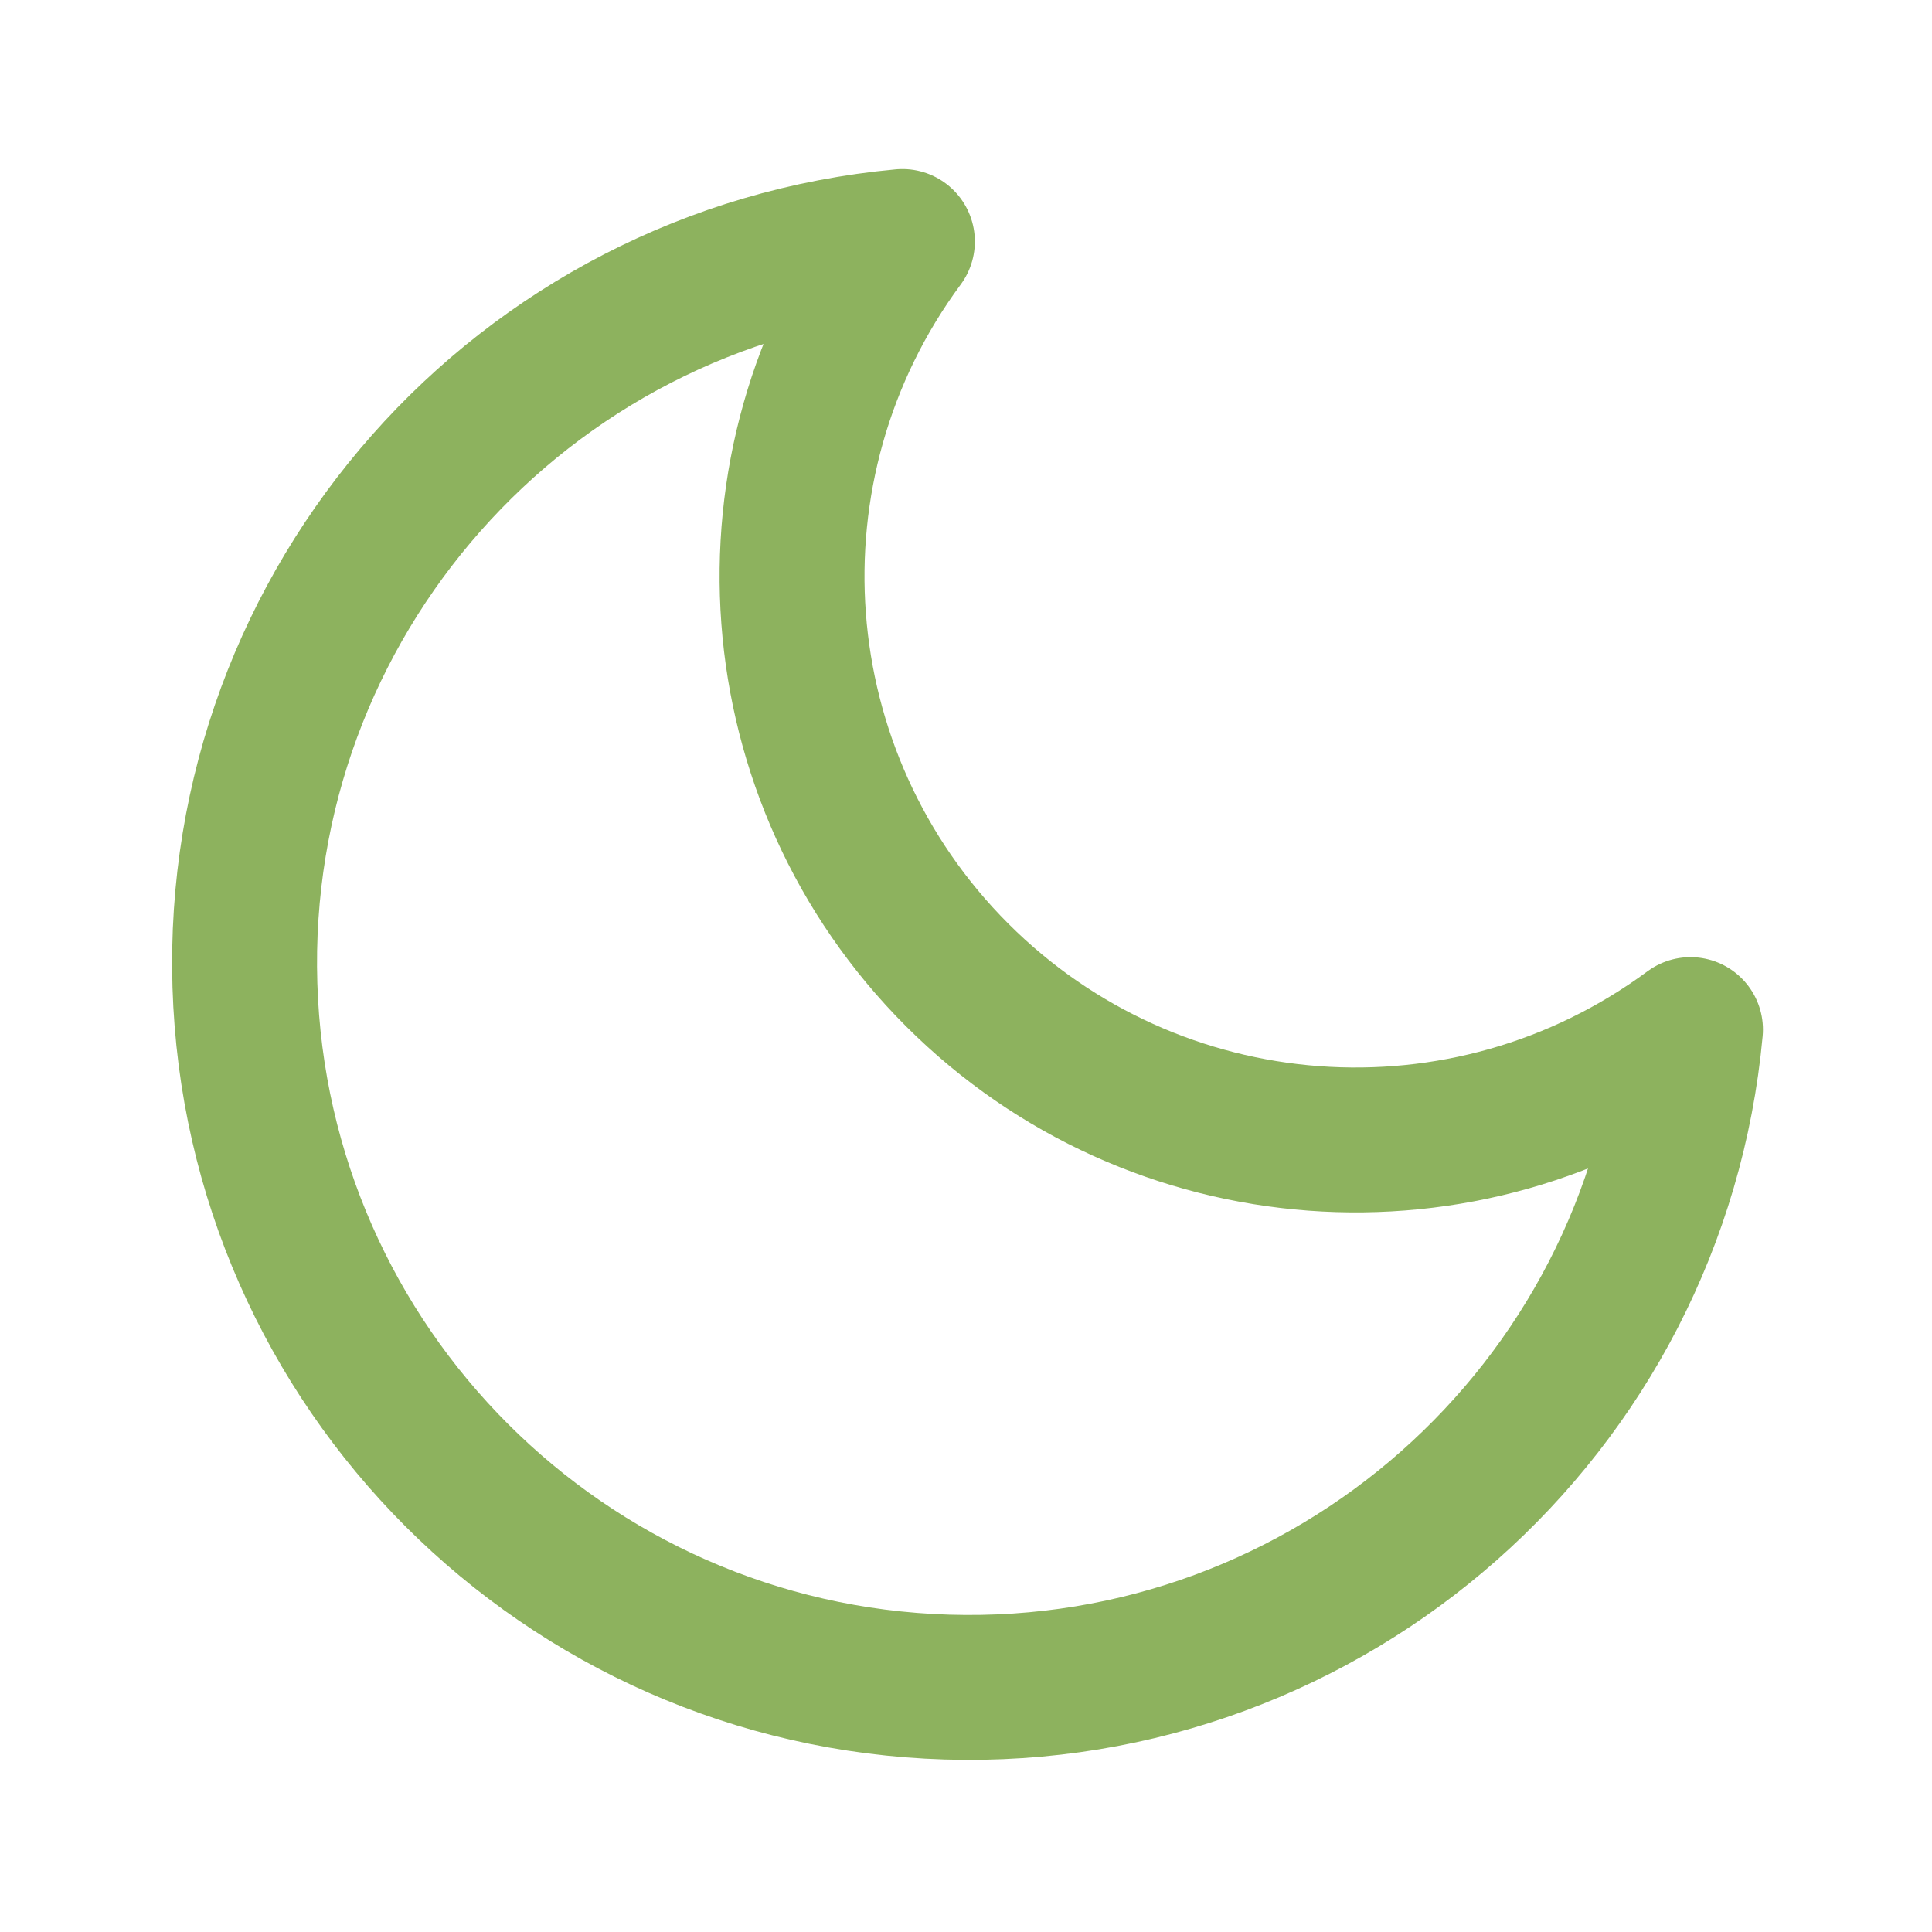
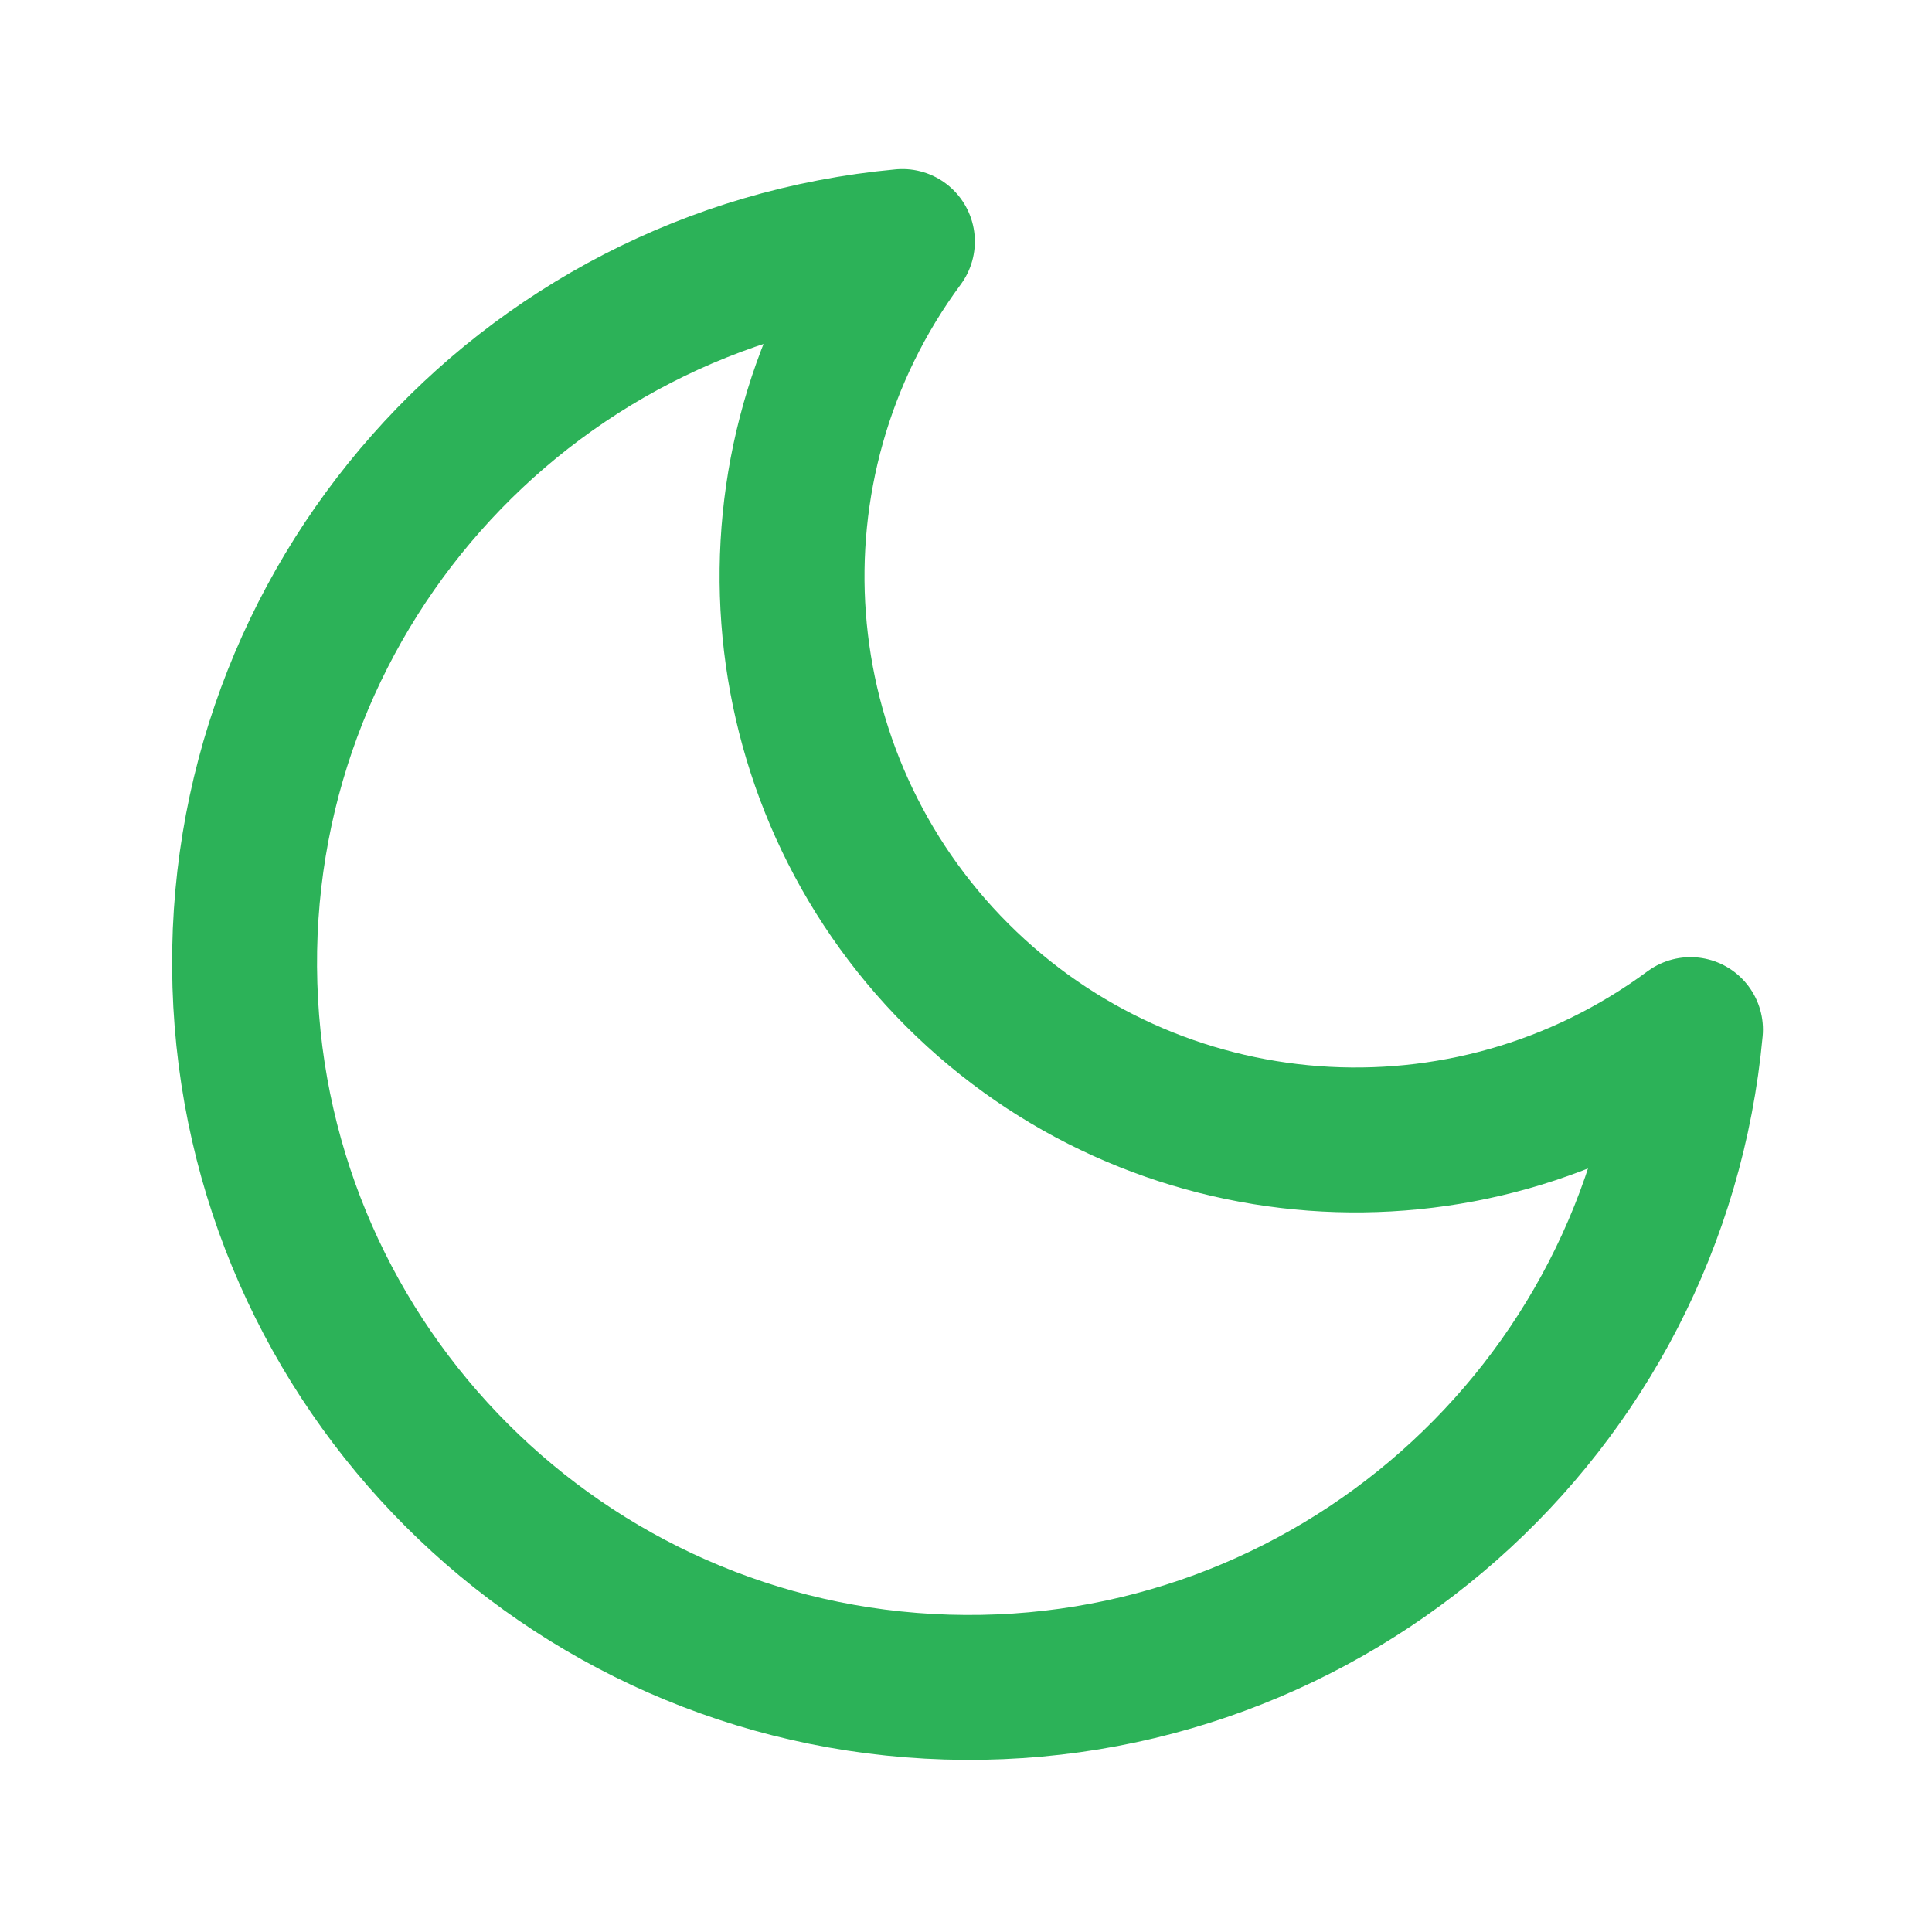
- <svg xmlns="http://www.w3.org/2000/svg" viewBox="0 0 24 24" fill="none" stroke="#8db25e" stroke-width="1.8" stroke-linecap="round" stroke-linejoin="round">
+ <svg xmlns="http://www.w3.org/2000/svg" viewBox="0 0 24 24" fill="none" stroke="#2cb258" stroke-width="1.8" stroke-linecap="round" stroke-linejoin="round">
  <path d="M21 12.79A9 9 0 1 1 11.21 3 7 7 0 0 0 21 12.79z" />
</svg>
